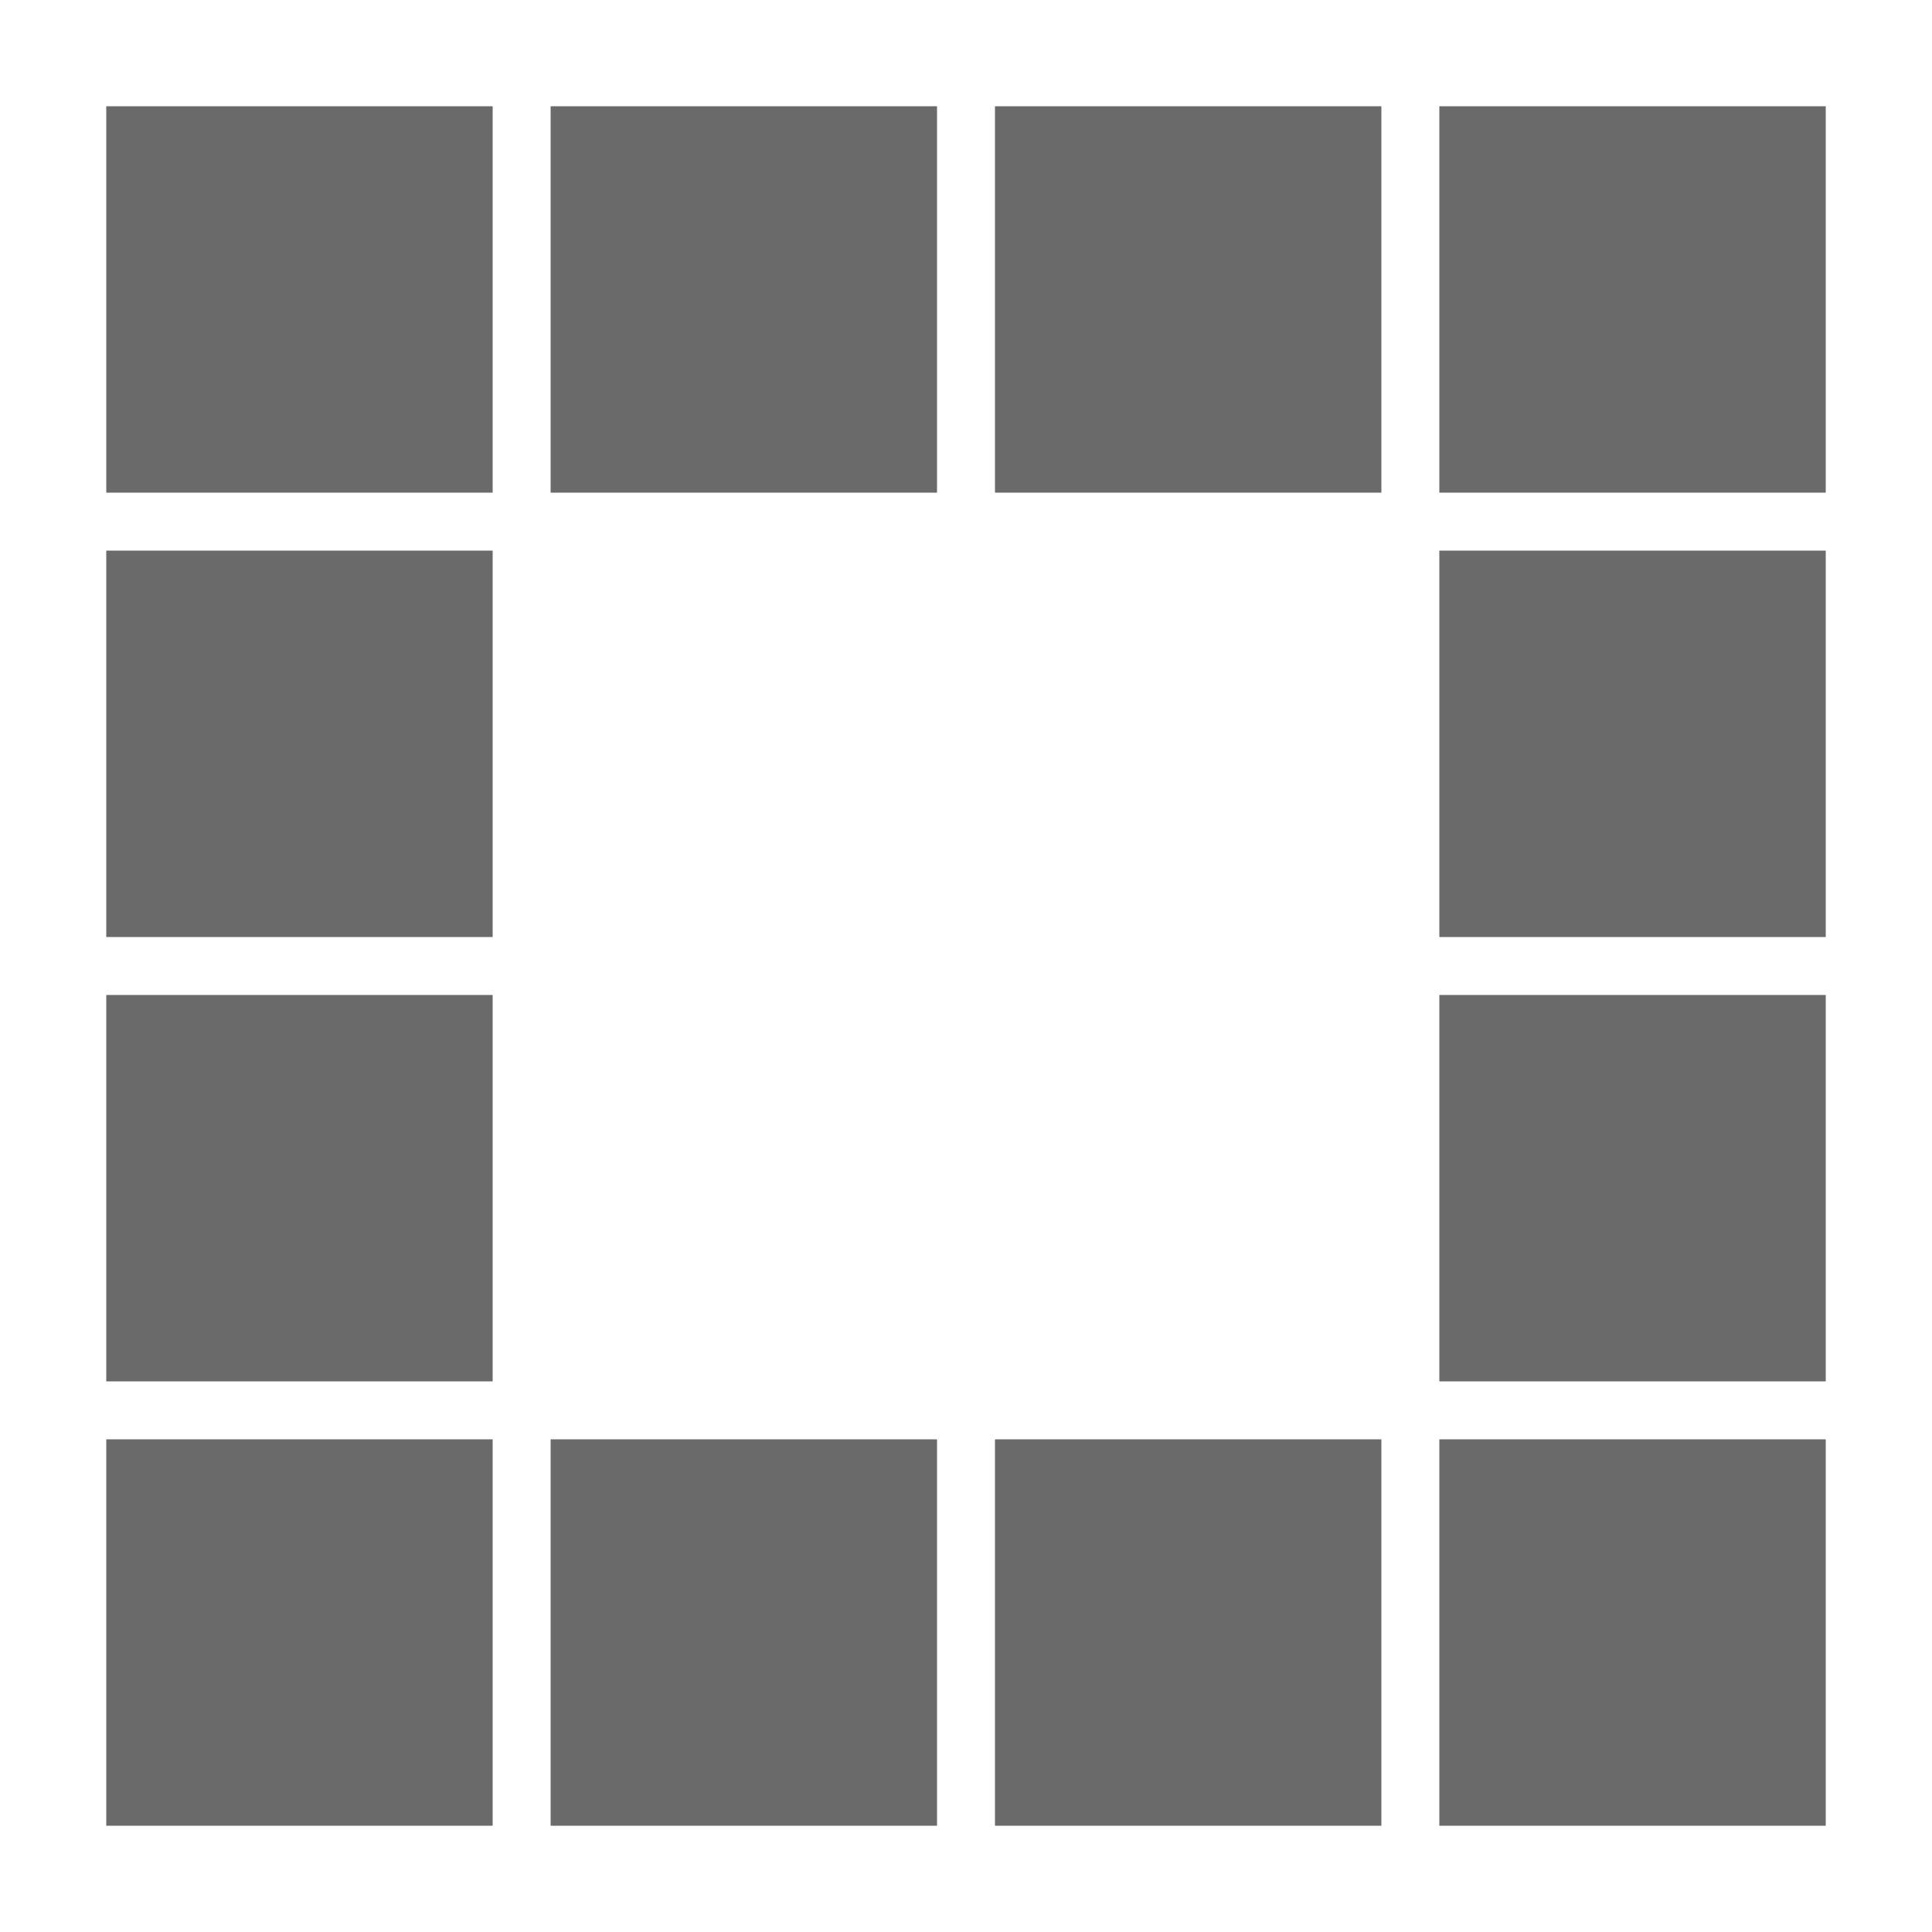
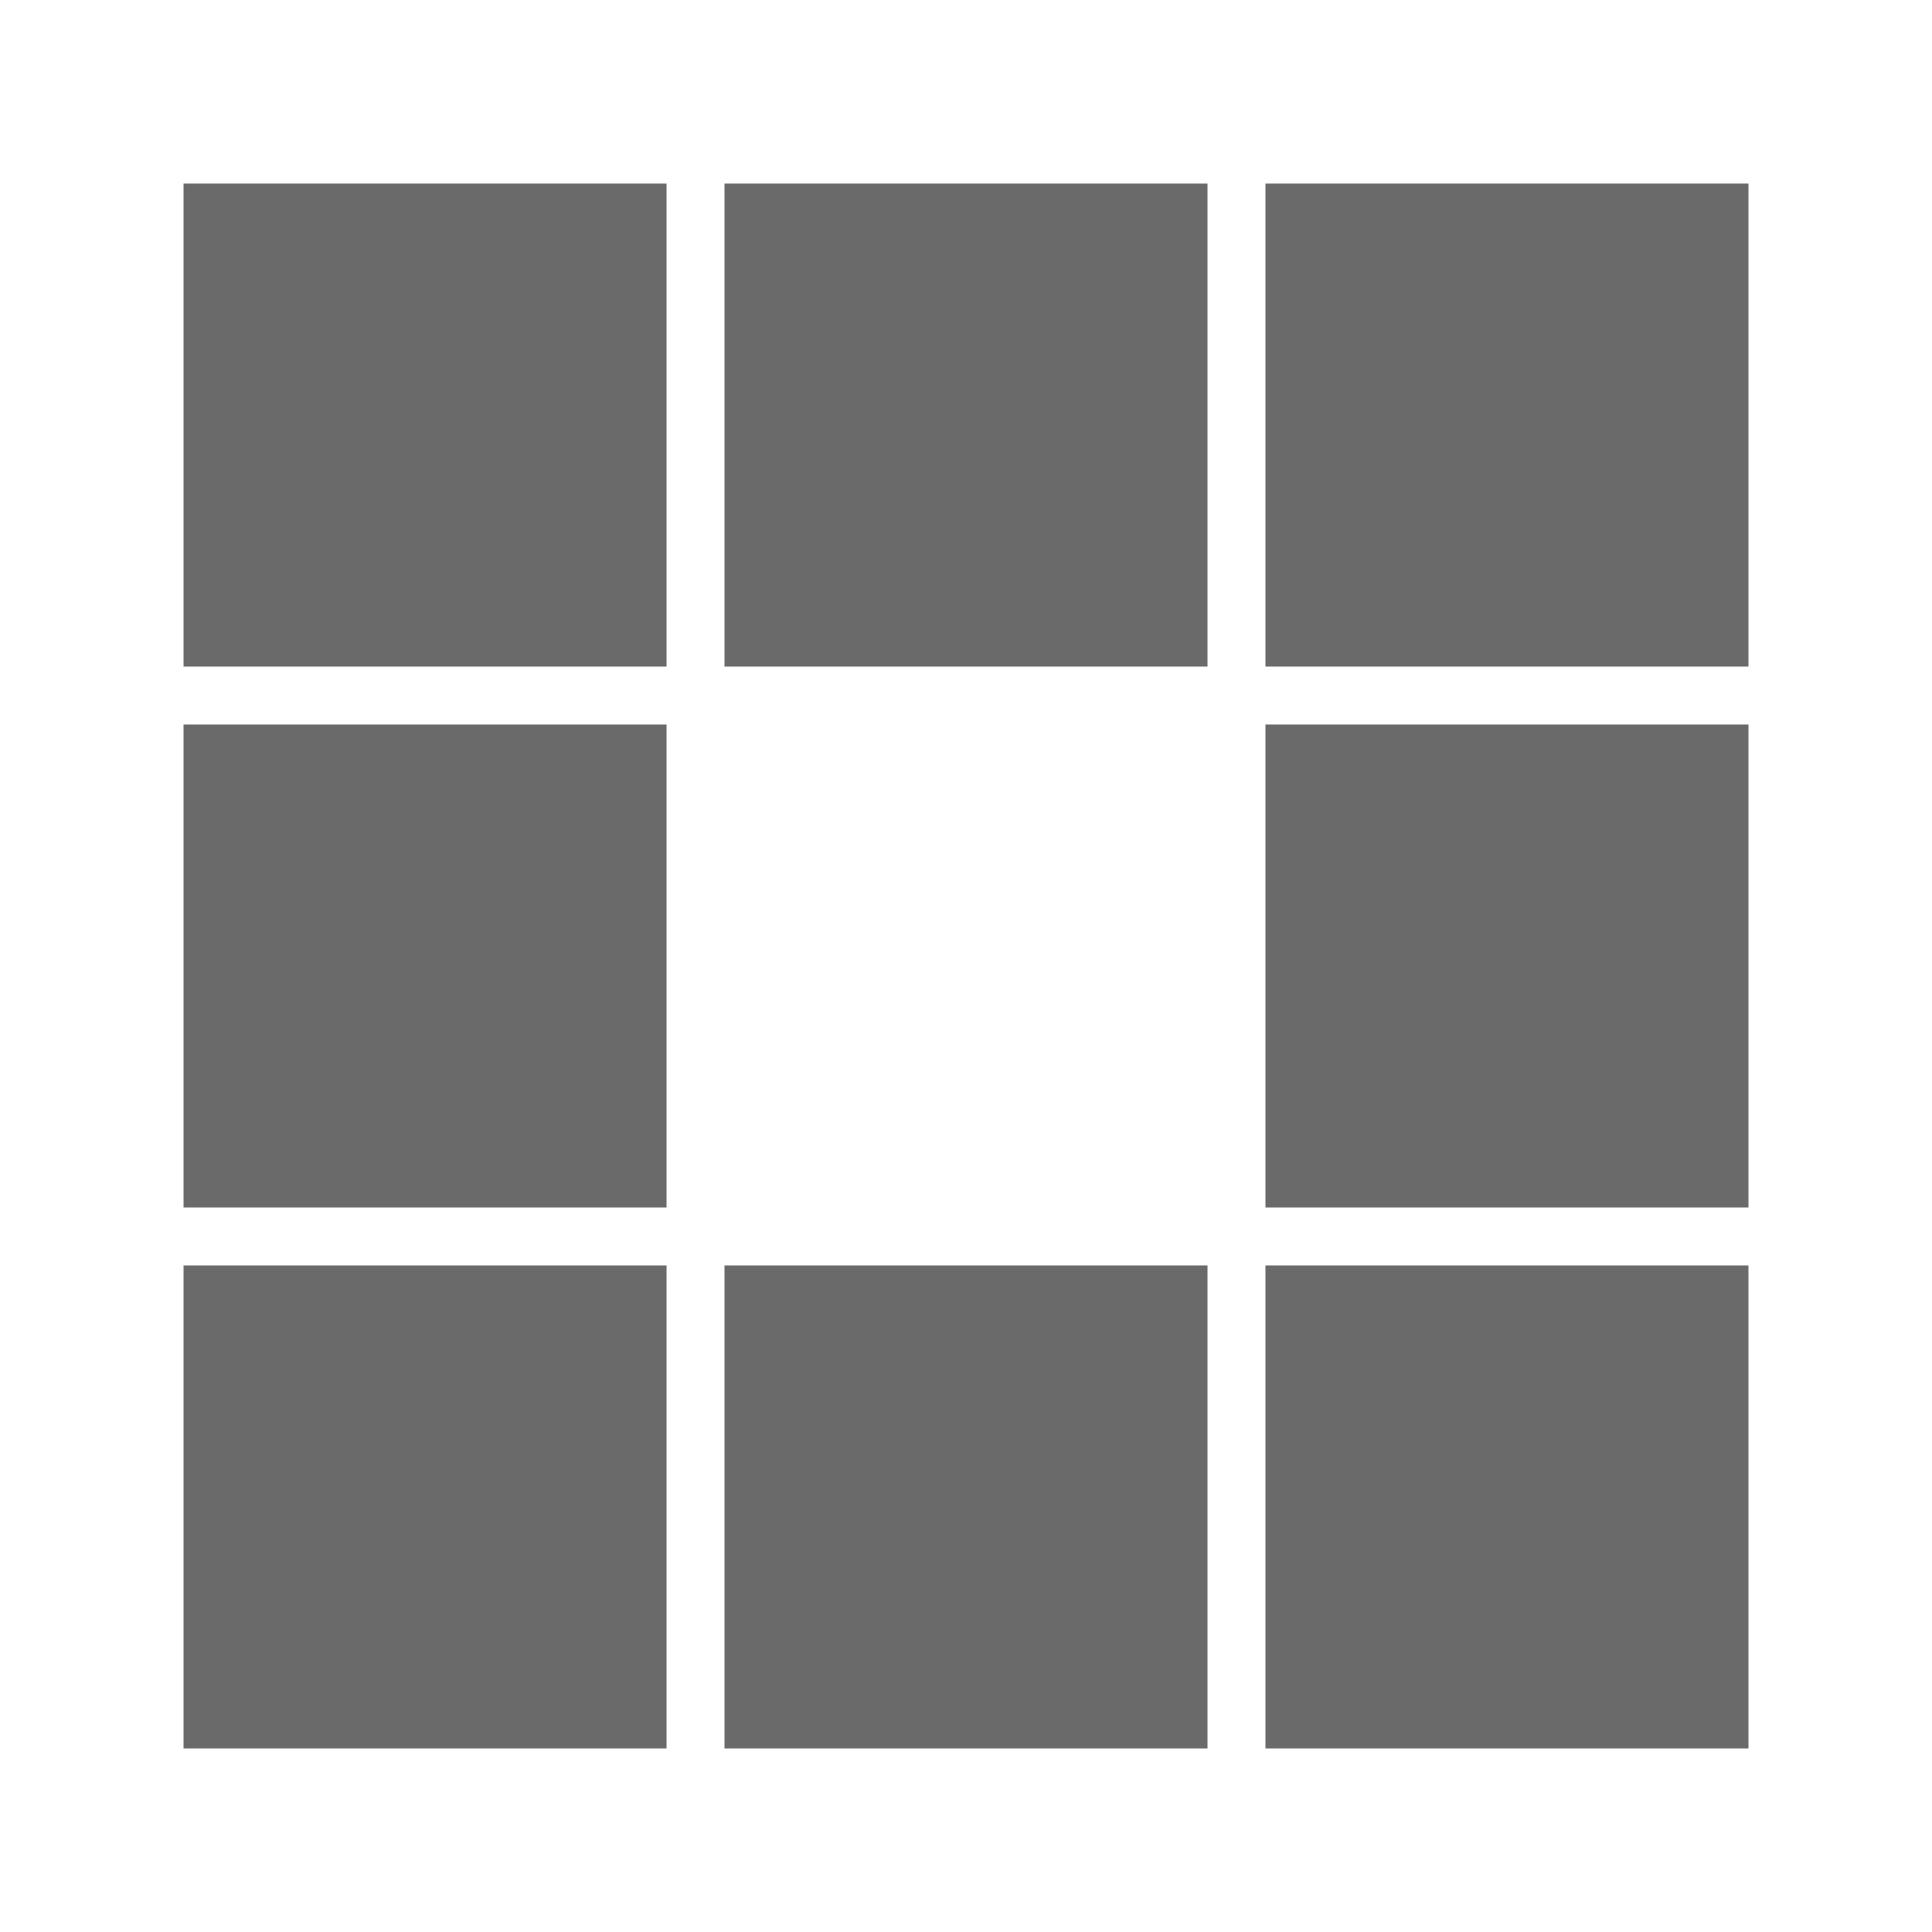
- <svg xmlns="http://www.w3.org/2000/svg" style="margin: auto; background: none; display: block; shape-rendering: auto;" width="250px" height="250px" viewBox="0 0 100 100" preserveAspectRatio="xMidYMid">
-   <rect x="5.5" y="5.5" width="20" height="20" fill="#6a6a6a">
-     <animate attributeName="fill" values="#979797;#6a6a6a;#6a6a6a" keyTimes="0;0.083;1" dur="1.01s" repeatCount="indefinite" begin="0s" calcMode="discrete" />
+ <svg xmlns="http://www.w3.org/2000/svg" style="margin: auto; background: none; display: block; shape-rendering: auto;" width="200px" height="200px" viewBox="0 0 100 100" preserveAspectRatio="xMidYMid">
+   <rect x="9.5" y="9.5" width="25" height="25" fill="#6a6a6a">
+     <animate attributeName="fill" values="#979797;#6a6a6a;#6a6a6a" keyTimes="0;0.125;1" dur="1s" repeatCount="indefinite" begin="0s" calcMode="discrete" />
  </rect>
-   <rect x="28.5" y="5.5" width="20" height="20" fill="#6a6a6a">
-     <animate attributeName="fill" values="#979797;#6a6a6a;#6a6a6a" keyTimes="0;0.083;1" dur="1.01s" repeatCount="indefinite" begin="0.084s" calcMode="discrete" />
+   <rect x="37.5" y="9.5" width="25" height="25" fill="#6a6a6a">
+     <animate attributeName="fill" values="#979797;#6a6a6a;#6a6a6a" keyTimes="0;0.125;1" dur="1s" repeatCount="indefinite" begin="0.125s" calcMode="discrete" />
  </rect>
-   <rect x="51.5" y="5.5" width="20" height="20" fill="#6a6a6a">
-     <animate attributeName="fill" values="#979797;#6a6a6a;#6a6a6a" keyTimes="0;0.083;1" dur="1.01s" repeatCount="indefinite" begin="0.168s" calcMode="discrete" />
+   <rect x="65.5" y="9.5" width="25" height="25" fill="#6a6a6a">
+     <animate attributeName="fill" values="#979797;#6a6a6a;#6a6a6a" keyTimes="0;0.125;1" dur="1s" repeatCount="indefinite" begin="0.25s" calcMode="discrete" />
  </rect>
-   <rect x="74.5" y="5.5" width="20" height="20" fill="#6a6a6a">
-     <animate attributeName="fill" values="#979797;#6a6a6a;#6a6a6a" keyTimes="0;0.083;1" dur="1.01s" repeatCount="indefinite" begin="0.253s" calcMode="discrete" />
+   <rect x="9.5" y="37.5" width="25" height="25" fill="#6a6a6a">
+     <animate attributeName="fill" values="#979797;#6a6a6a;#6a6a6a" keyTimes="0;0.125;1" dur="1s" repeatCount="indefinite" begin="0.875s" calcMode="discrete" />
  </rect>
-   <rect x="5.5" y="28.5" width="20" height="20" fill="#6a6a6a">
-     <animate attributeName="fill" values="#979797;#6a6a6a;#6a6a6a" keyTimes="0;0.083;1" dur="1.01s" repeatCount="indefinite" begin="0.926s" calcMode="discrete" />
+   <rect x="65.5" y="37.5" width="25" height="25" fill="#6a6a6a">
+     <animate attributeName="fill" values="#979797;#6a6a6a;#6a6a6a" keyTimes="0;0.125;1" dur="1s" repeatCount="indefinite" begin="0.375s" calcMode="discrete" />
  </rect>
-   <rect x="74.5" y="28.5" width="20" height="20" fill="#6a6a6a">
-     <animate attributeName="fill" values="#979797;#6a6a6a;#6a6a6a" keyTimes="0;0.083;1" dur="1.01s" repeatCount="indefinite" begin="0.337s" calcMode="discrete" />
+   <rect x="9.5" y="65.5" width="25" height="25" fill="#6a6a6a">
+     <animate attributeName="fill" values="#979797;#6a6a6a;#6a6a6a" keyTimes="0;0.125;1" dur="1s" repeatCount="indefinite" begin="0.75s" calcMode="discrete" />
  </rect>
-   <rect x="5.5" y="51.5" width="20" height="20" fill="#6a6a6a">
-     <animate attributeName="fill" values="#979797;#6a6a6a;#6a6a6a" keyTimes="0;0.083;1" dur="1.01s" repeatCount="indefinite" begin="0.842s" calcMode="discrete" />
+   <rect x="37.5" y="65.5" width="25" height="25" fill="#6a6a6a">
+     <animate attributeName="fill" values="#979797;#6a6a6a;#6a6a6a" keyTimes="0;0.125;1" dur="1s" repeatCount="indefinite" begin="0.625s" calcMode="discrete" />
  </rect>
-   <rect x="74.5" y="51.5" width="20" height="20" fill="#6a6a6a">
-     <animate attributeName="fill" values="#979797;#6a6a6a;#6a6a6a" keyTimes="0;0.083;1" dur="1.01s" repeatCount="indefinite" begin="0.421s" calcMode="discrete" />
-   </rect>
-   <rect x="5.5" y="74.5" width="20" height="20" fill="#6a6a6a">
-     <animate attributeName="fill" values="#979797;#6a6a6a;#6a6a6a" keyTimes="0;0.083;1" dur="1.01s" repeatCount="indefinite" begin="0.758s" calcMode="discrete" />
-   </rect>
-   <rect x="28.5" y="74.5" width="20" height="20" fill="#6a6a6a">
-     <animate attributeName="fill" values="#979797;#6a6a6a;#6a6a6a" keyTimes="0;0.083;1" dur="1.01s" repeatCount="indefinite" begin="0.673s" calcMode="discrete" />
-   </rect>
-   <rect x="51.5" y="74.5" width="20" height="20" fill="#6a6a6a">
-     <animate attributeName="fill" values="#979797;#6a6a6a;#6a6a6a" keyTimes="0;0.083;1" dur="1.01s" repeatCount="indefinite" begin="0.589s" calcMode="discrete" />
-   </rect>
-   <rect x="74.5" y="74.5" width="20" height="20" fill="#6a6a6a">
-     <animate attributeName="fill" values="#979797;#6a6a6a;#6a6a6a" keyTimes="0;0.083;1" dur="1.01s" repeatCount="indefinite" begin="0.505s" calcMode="discrete" />
+   <rect x="65.5" y="65.5" width="25" height="25" fill="#6a6a6a">
+     <animate attributeName="fill" values="#979797;#6a6a6a;#6a6a6a" keyTimes="0;0.125;1" dur="1s" repeatCount="indefinite" begin="0.5s" calcMode="discrete" />
  </rect>
</svg>
